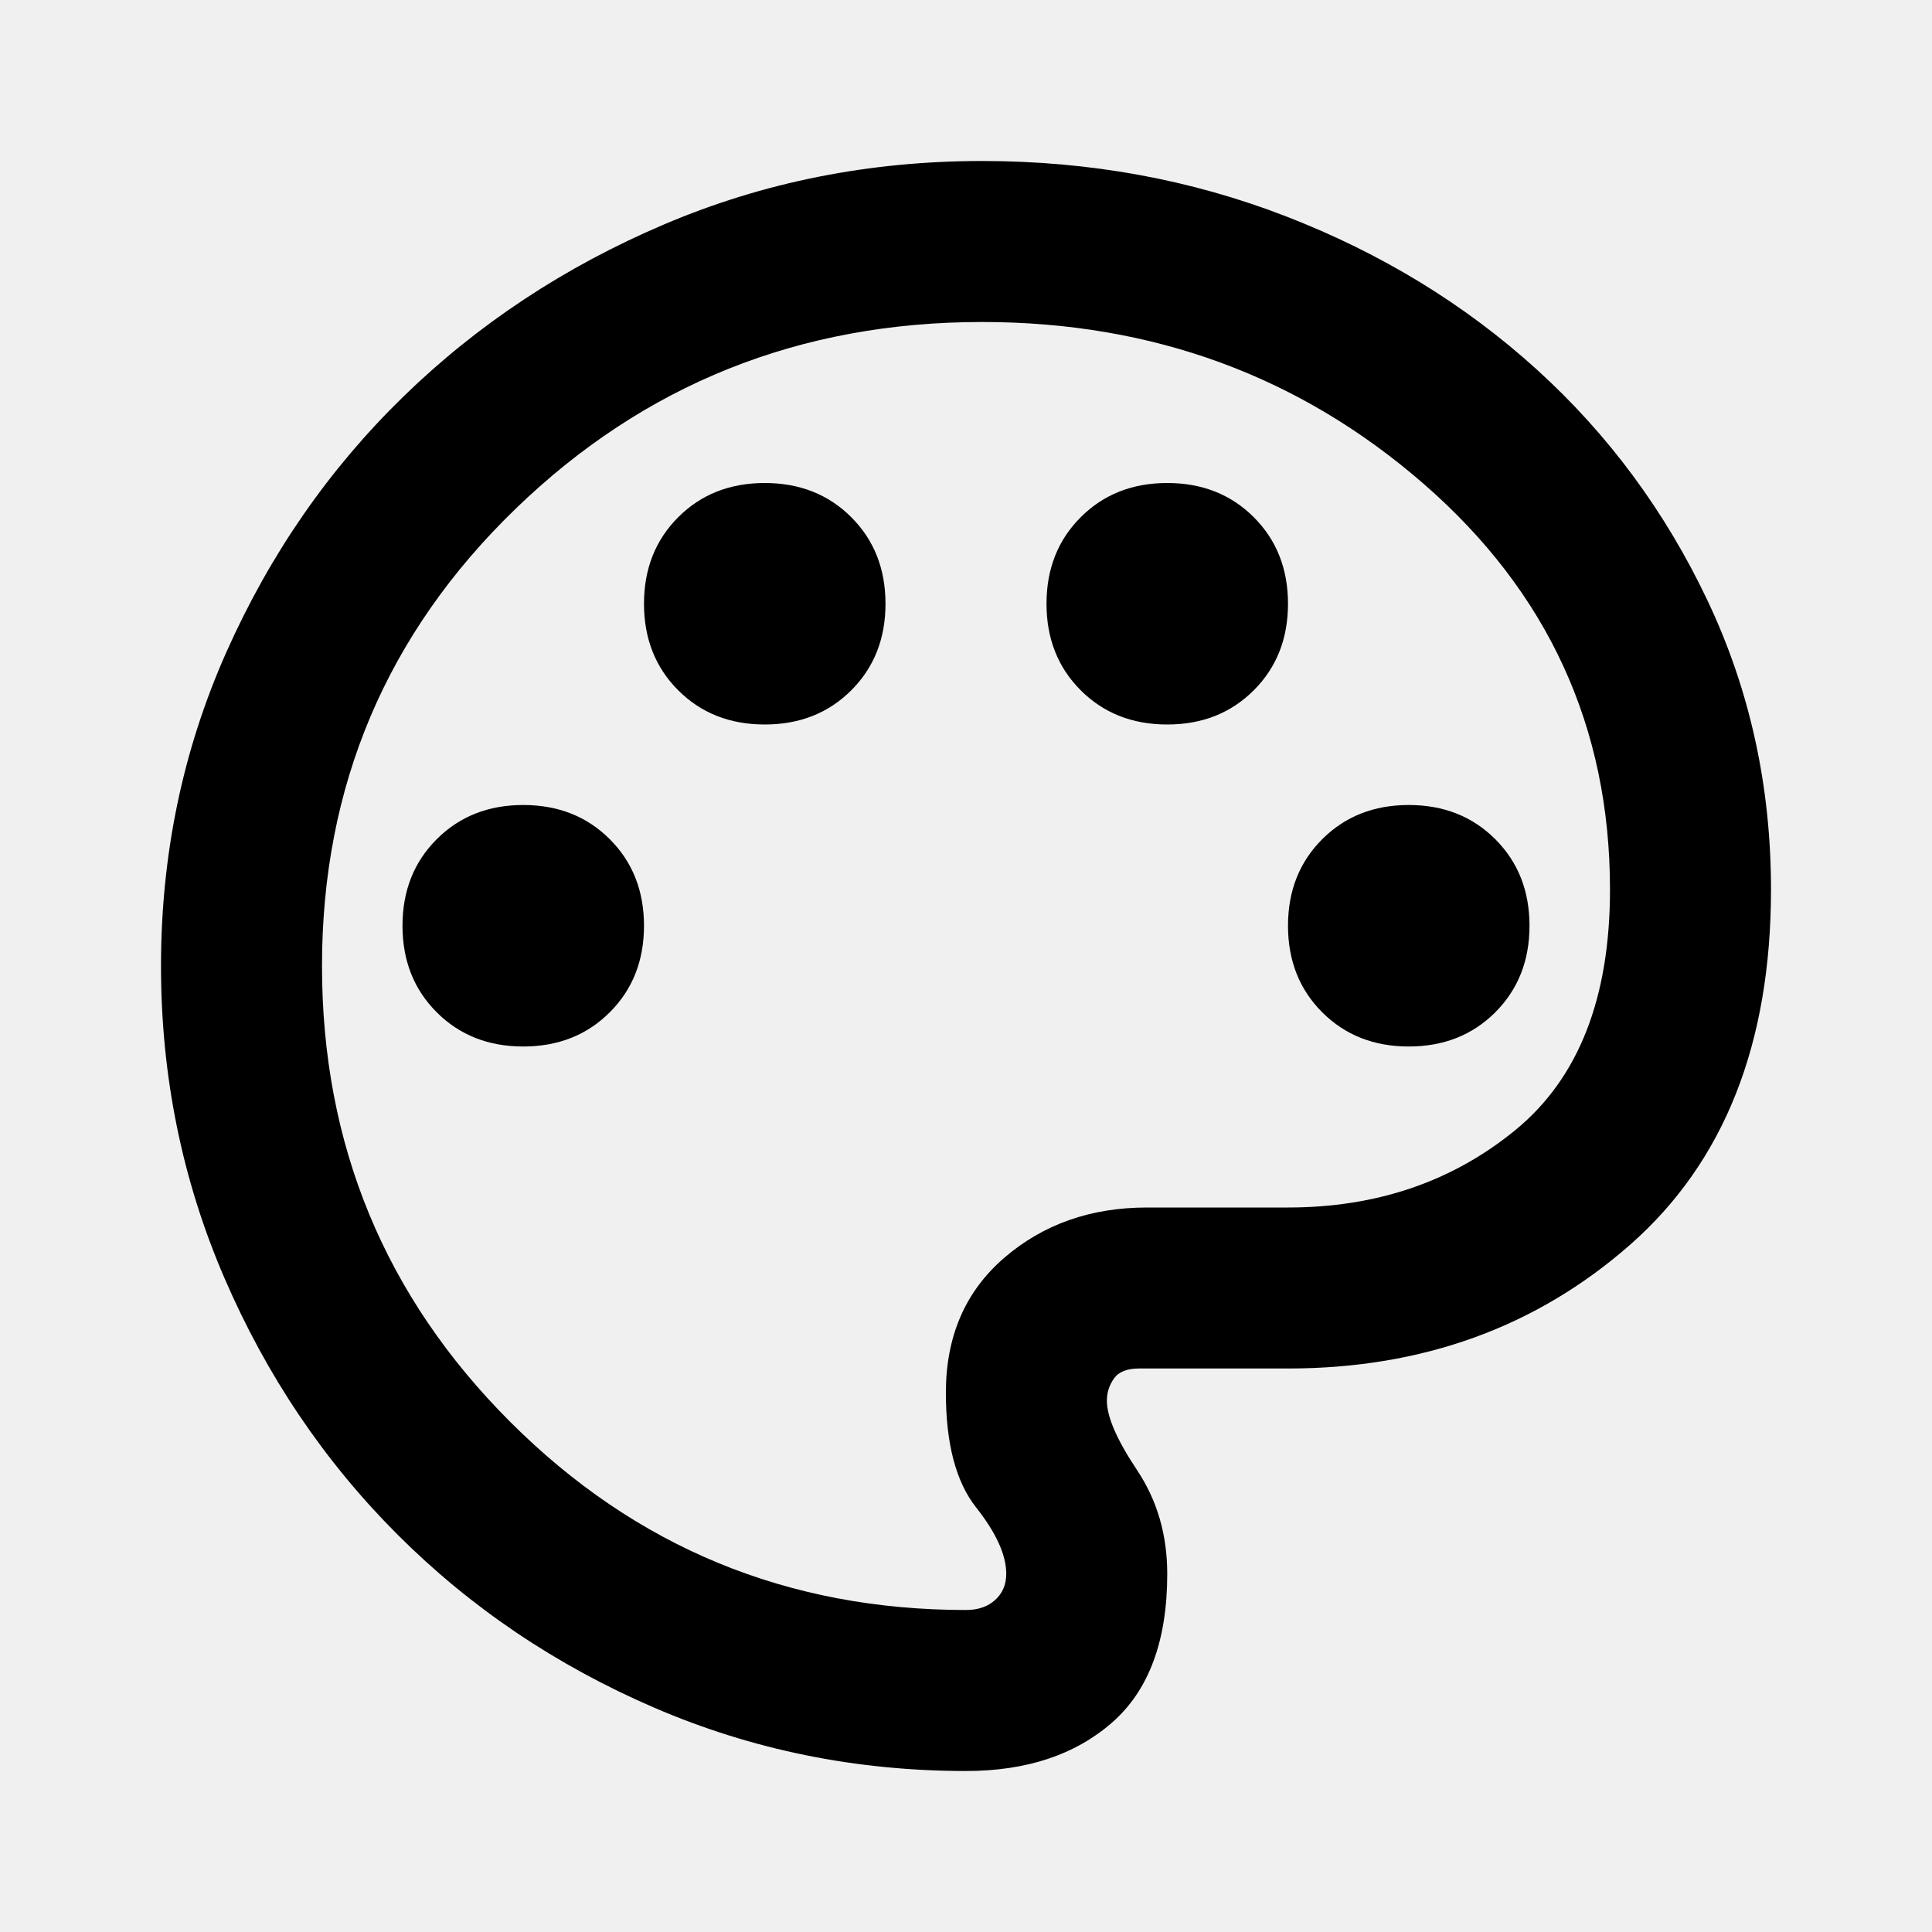
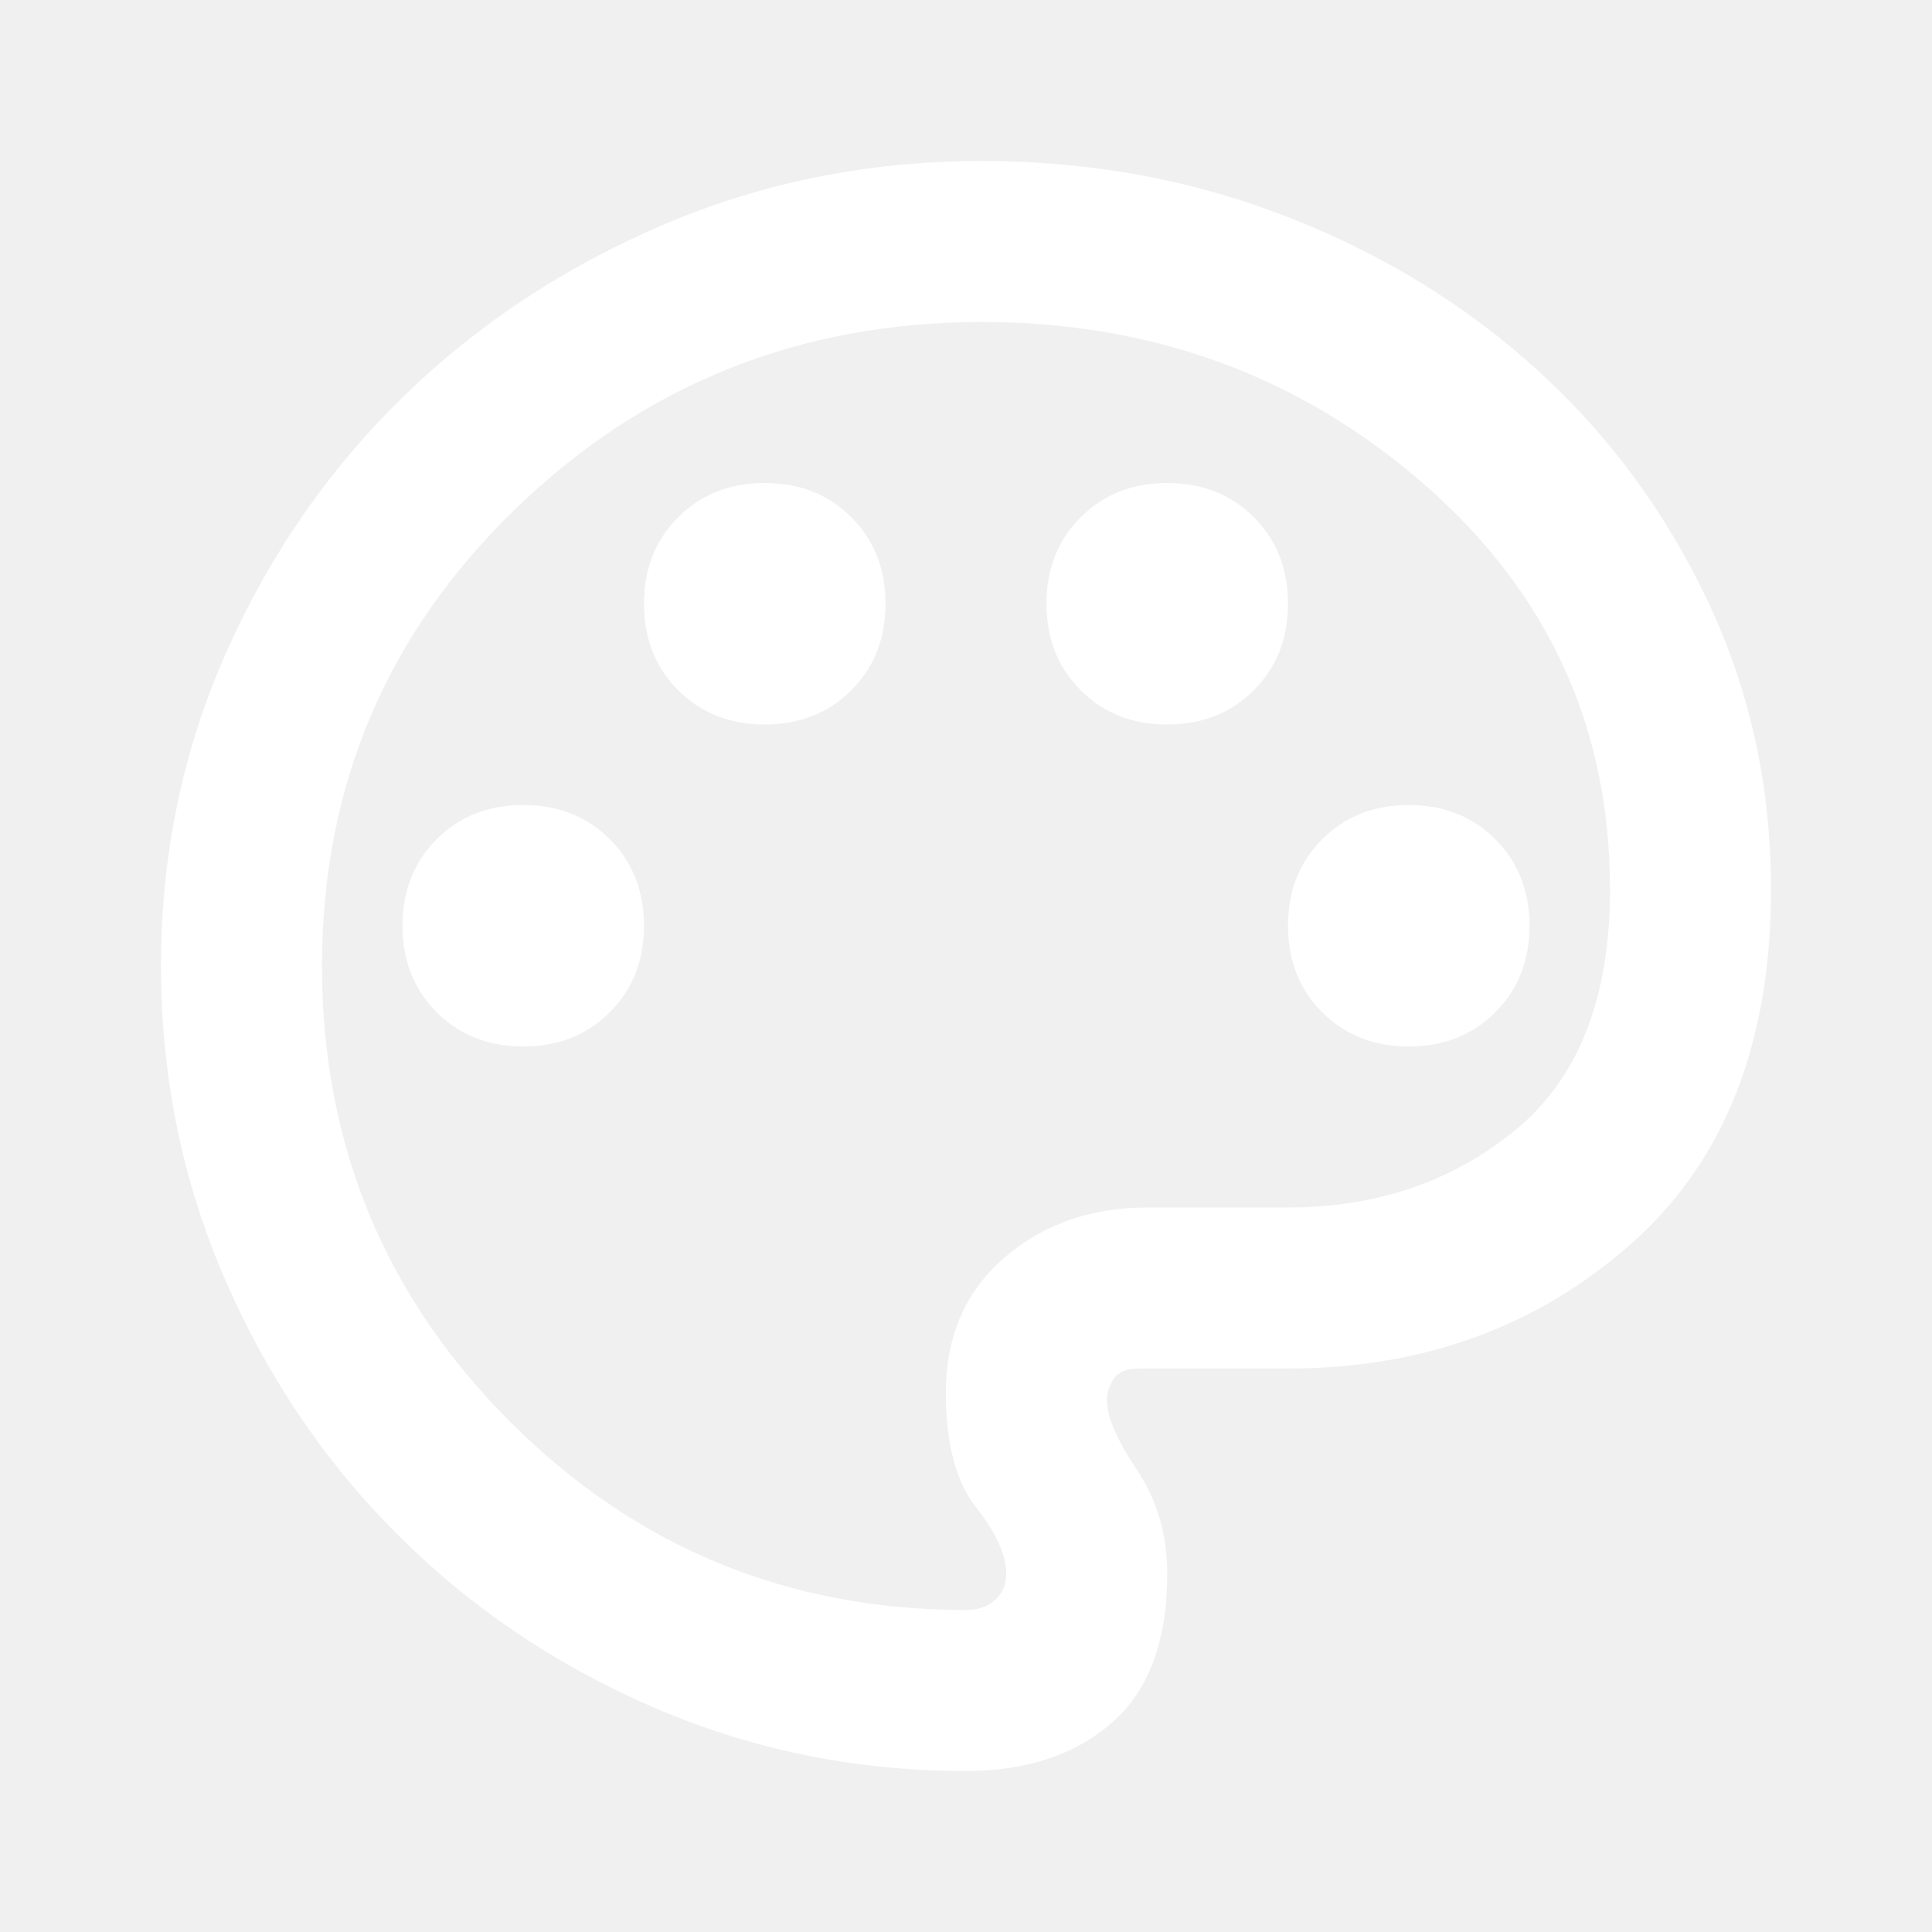
- <svg xmlns="http://www.w3.org/2000/svg" height="24" viewBox="0 -960 960 960" width="24">
+ <svg xmlns="http://www.w3.org/2000/svg" height="24" fill="white" viewBox="0 -960 960 960" width="24">
  <path d="M480-80q-82 0-155-31.5t-127.5-86Q143-252 111.5-325T80-480q0-83 32.5-156t88-127Q256-817 330-848.5T488-880q80 0 151 27.5t124.5 76q53.5 48.5 85 115T880-518q0 115-70 176.5T640-280h-74q-9 0-12.5 5t-3.5 11q0 12 15 34.5t15 51.5q0 50-27.5 74T480-80Zm0-400Zm-220 40q26 0 43-17t17-43q0-26-17-43t-43-17q-26 0-43 17t-17 43q0 26 17 43t43 17Zm120-160q26 0 43-17t17-43q0-26-17-43t-43-17q-26 0-43 17t-17 43q0 26 17 43t43 17Zm200 0q26 0 43-17t17-43q0-26-17-43t-43-17q-26 0-43 17t-17 43q0 26 17 43t43 17Zm120 160q26 0 43-17t17-43q0-26-17-43t-43-17q-26 0-43 17t-17 43q0 26 17 43t43 17ZM480-160q9 0 14.5-5t5.5-13q0-14-15-33t-15-57q0-42 29-67t71-25h70q66 0 113-38.5T800-518q0-121-92.5-201.5T488-800q-136 0-232 93t-96 227q0 133 93.5 226.5T480-160Z" />
</svg>
